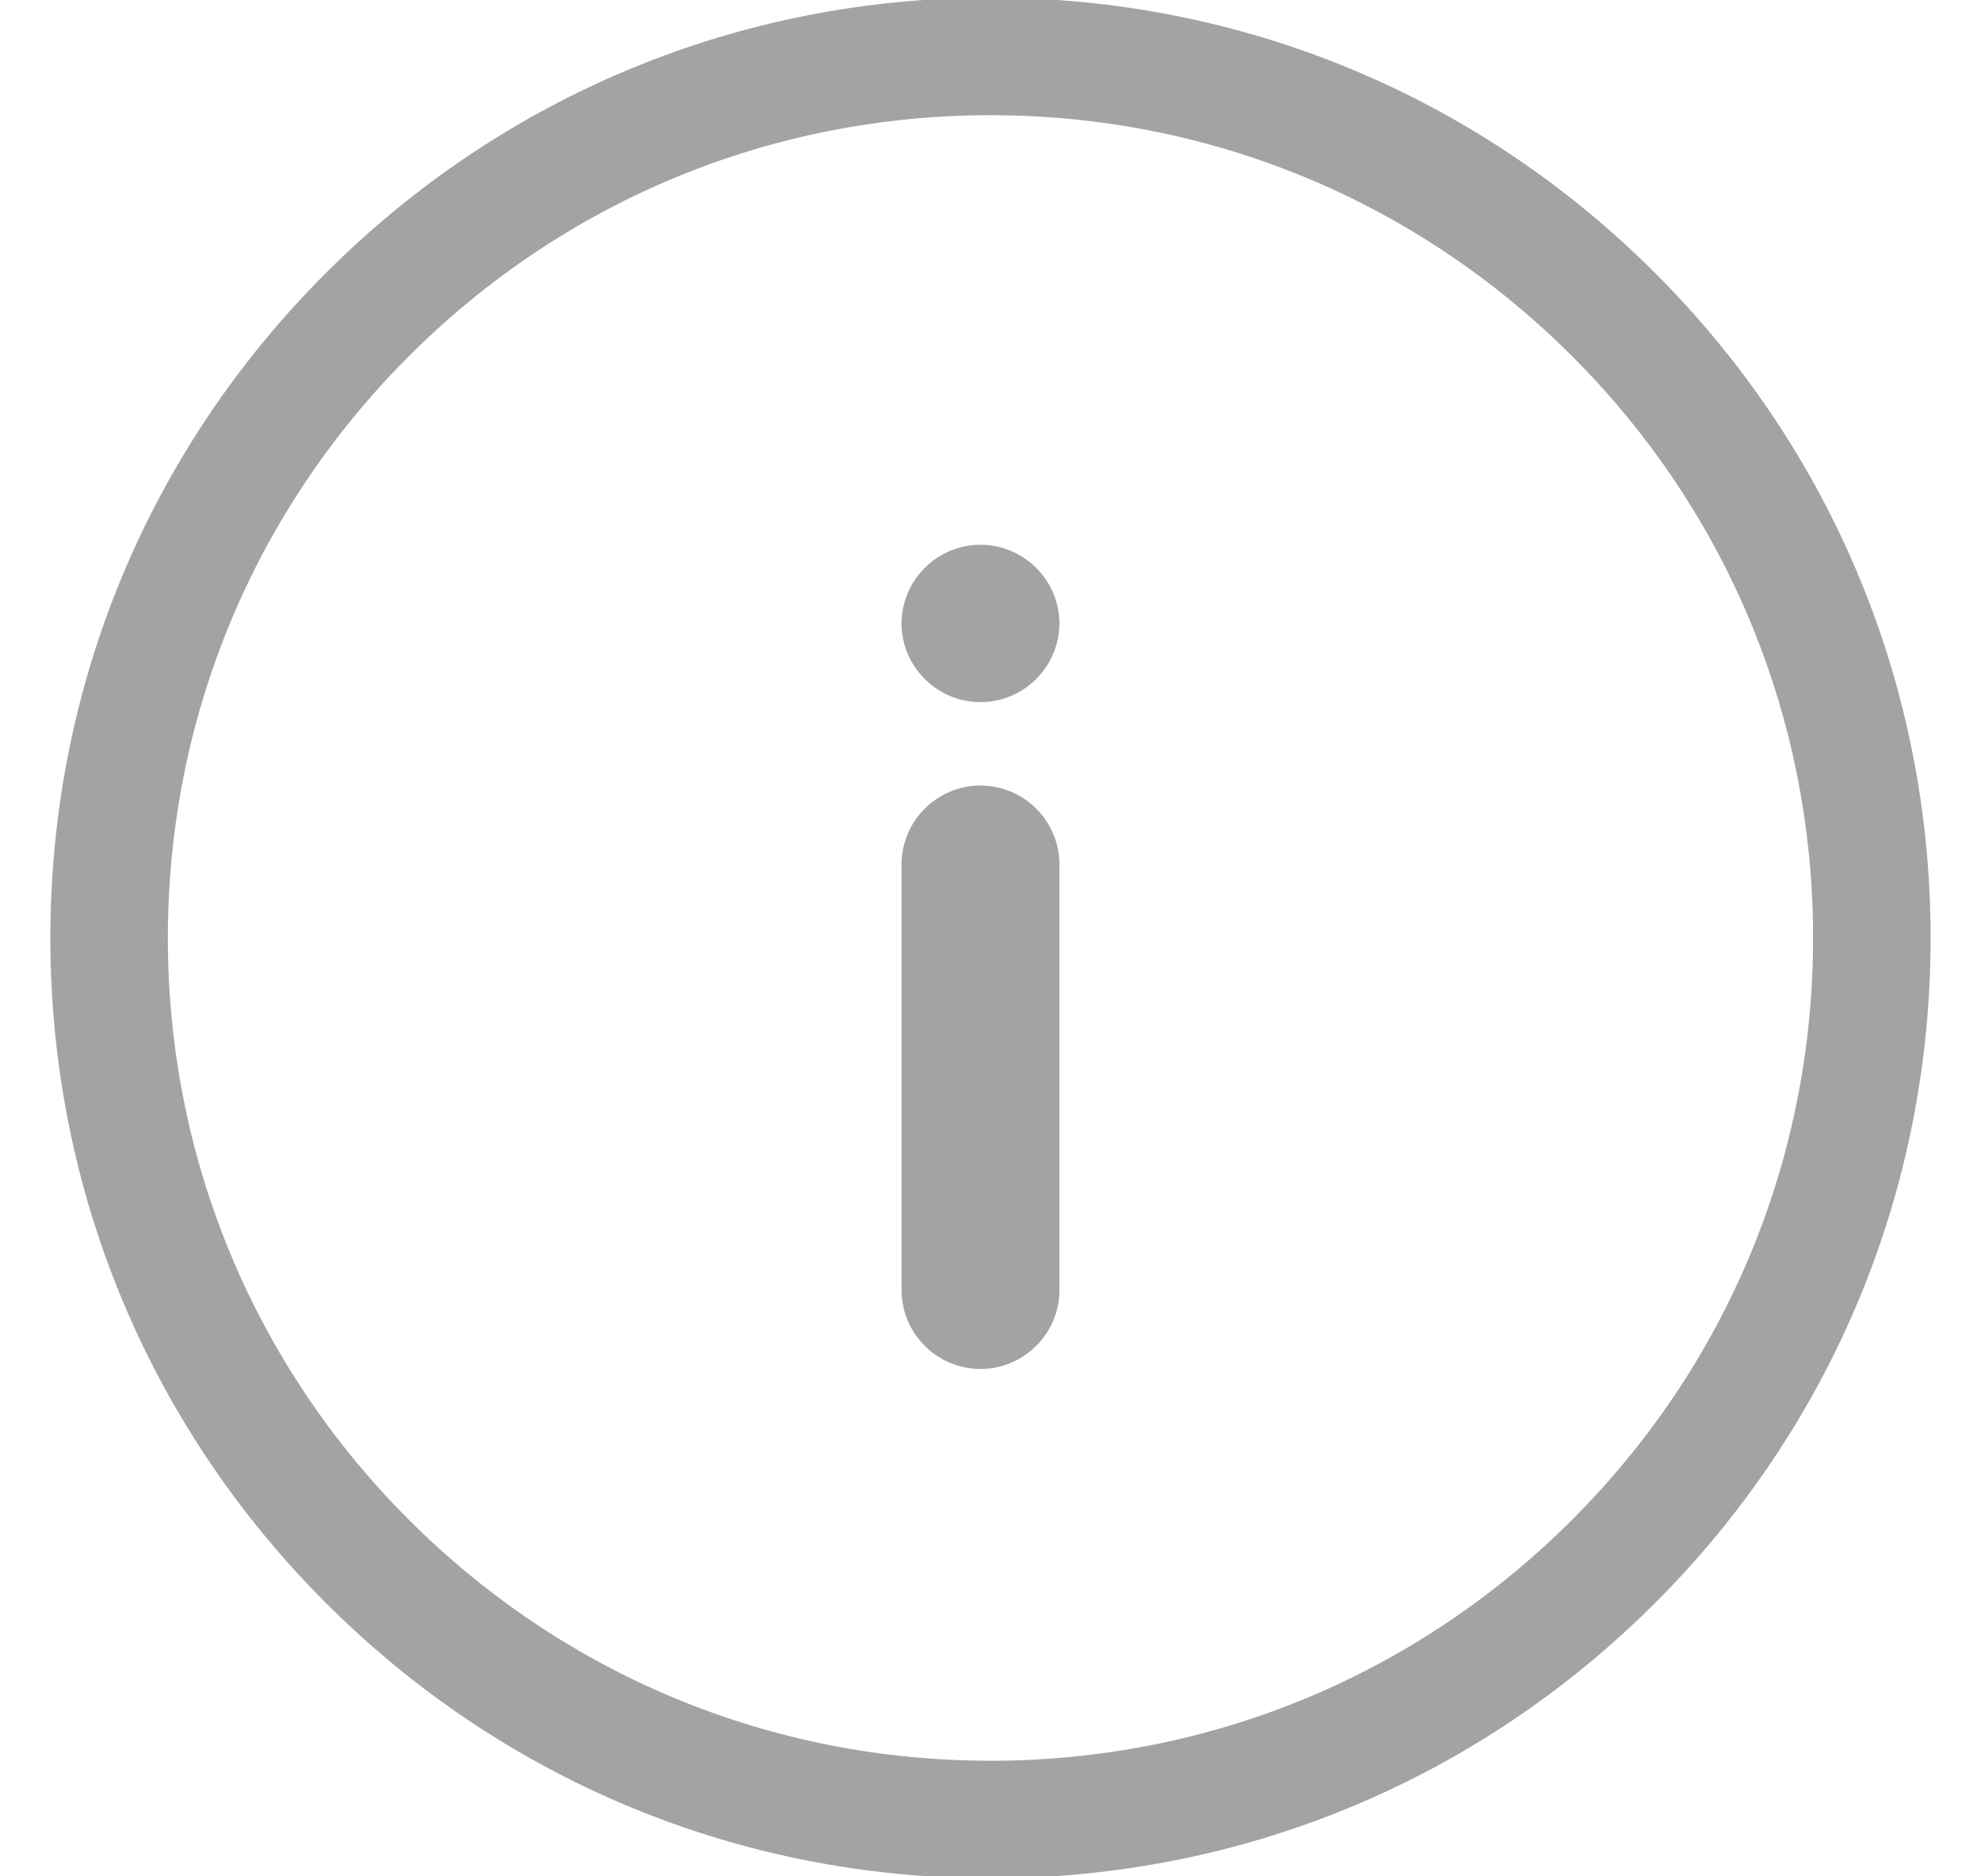
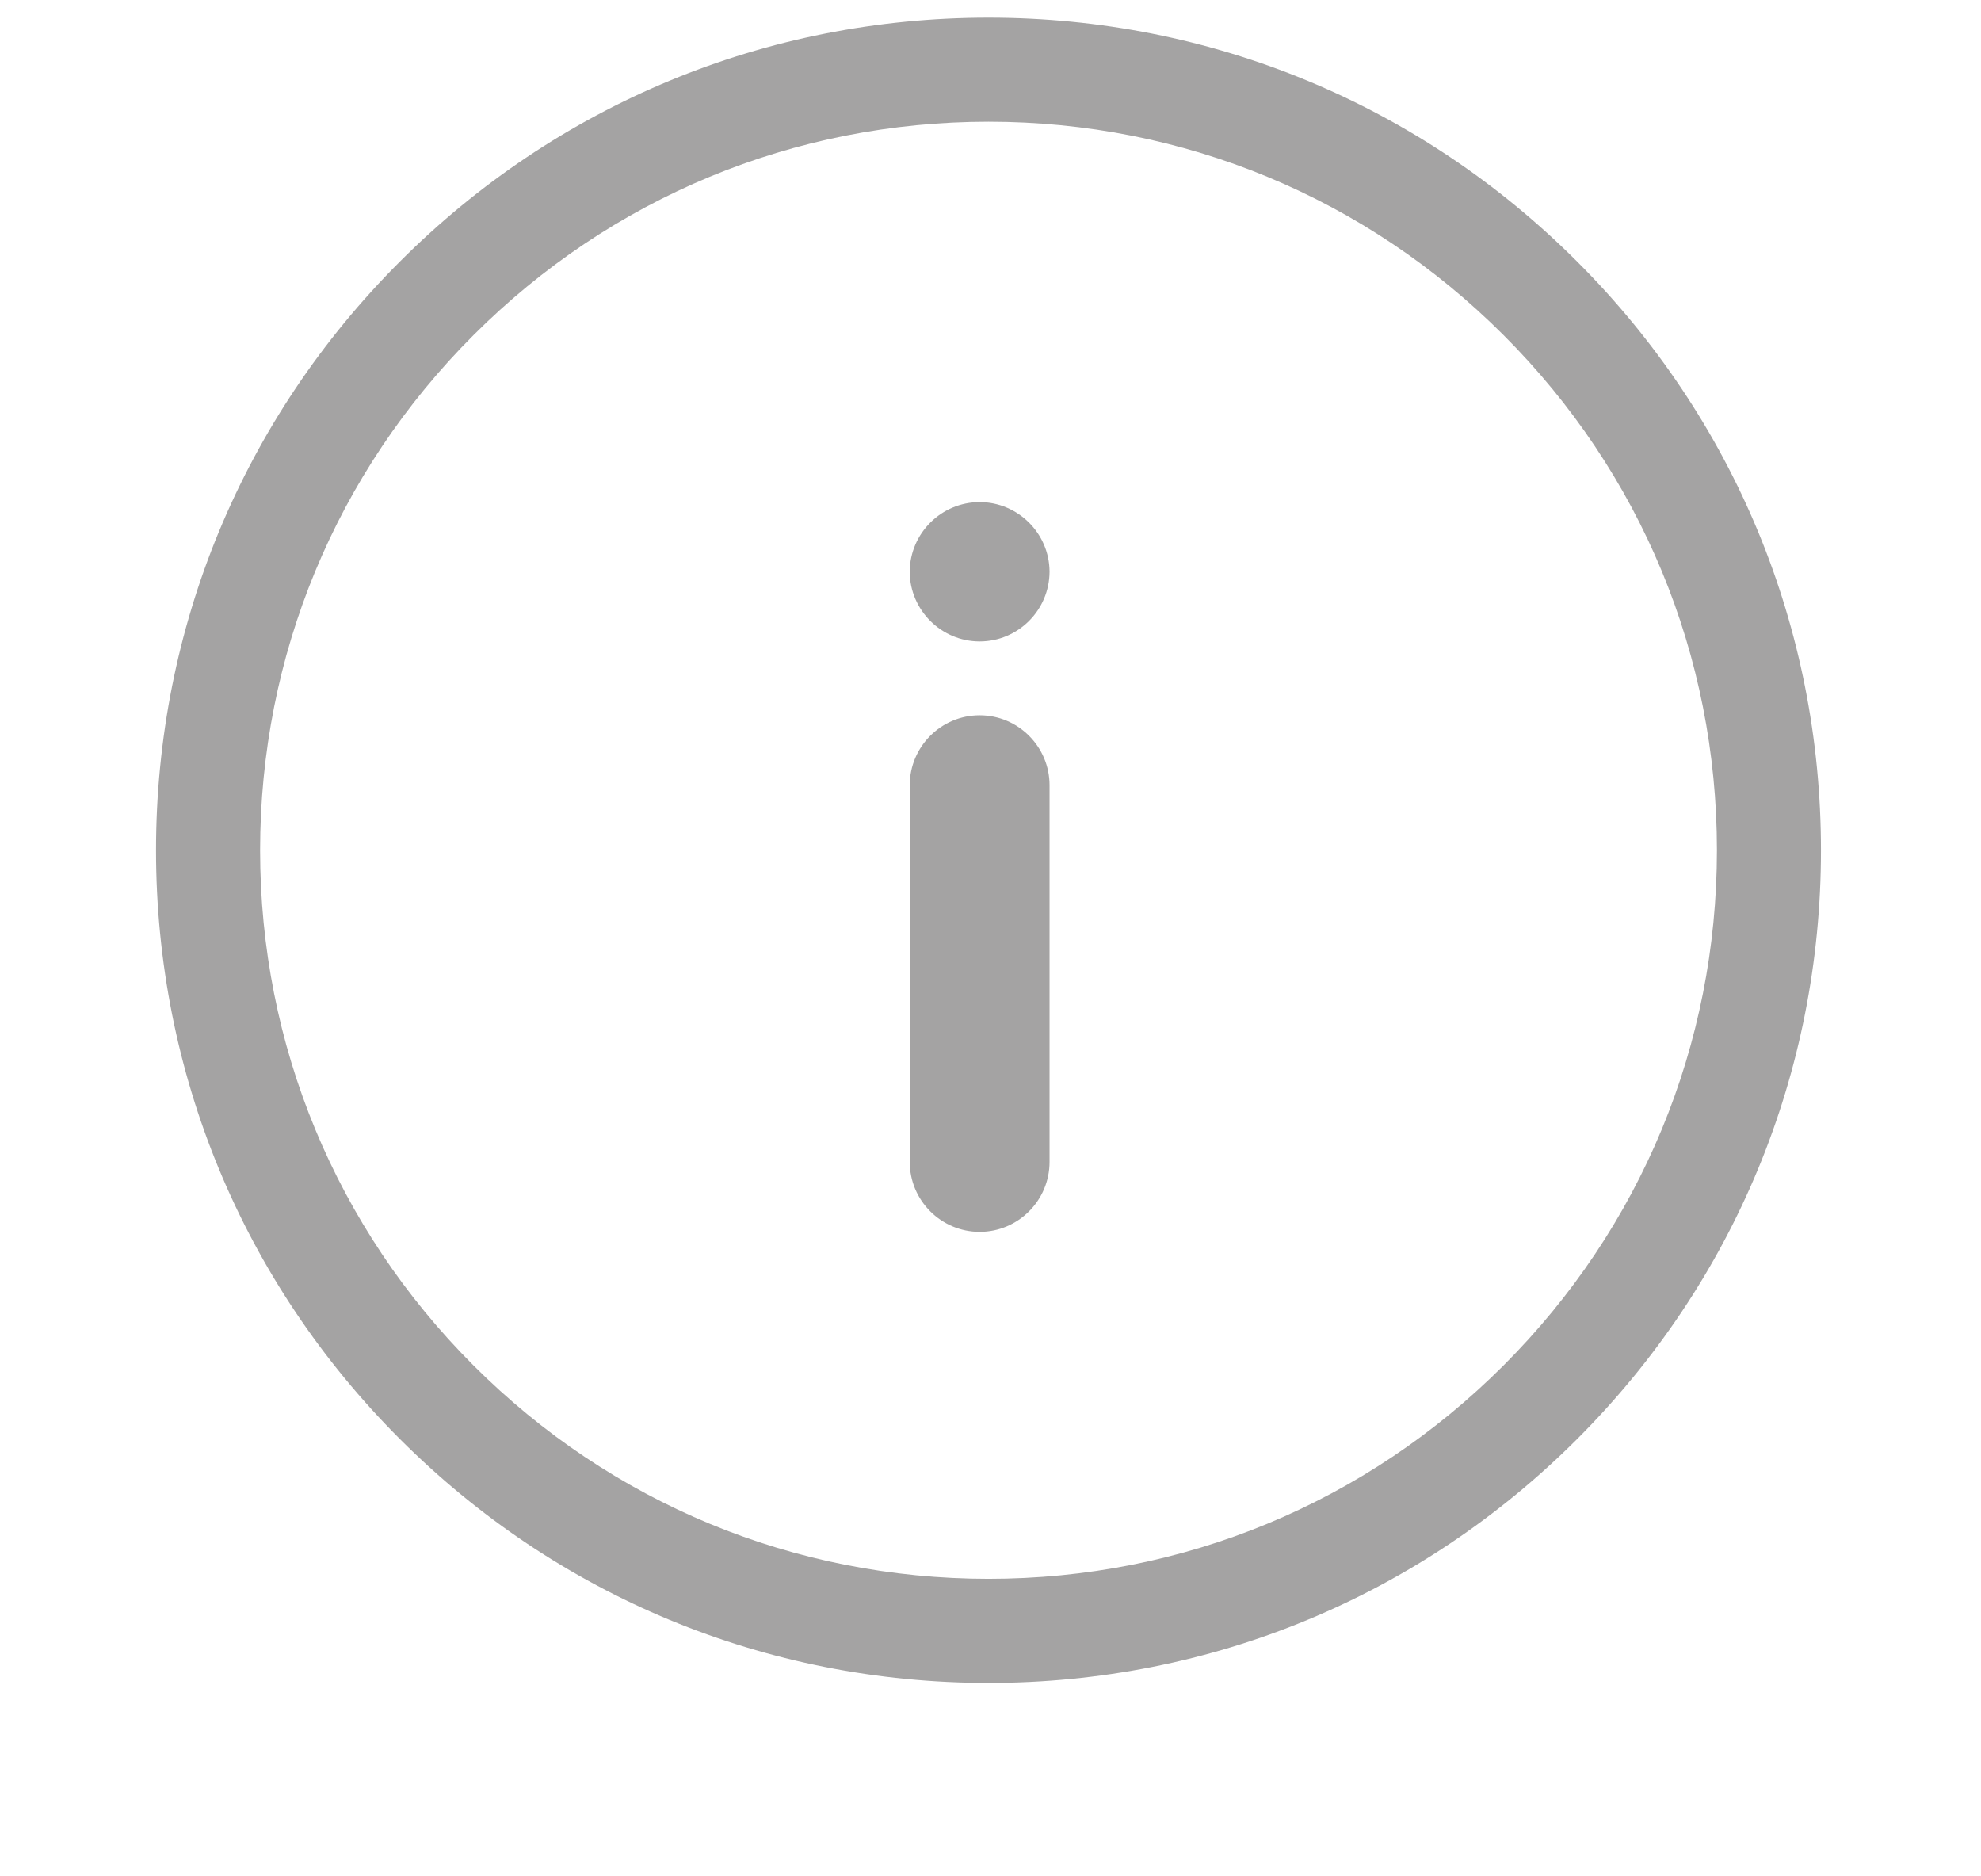
<svg xmlns="http://www.w3.org/2000/svg" version="1.1" id="Isolation_Mode" x="0px" y="0px" width="60.854px" height="57.615px" viewBox="0 0 60.854 57.615" enable-background="new 0 0 60.854 57.615" xml:space="preserve">
  <g>
-     <path fill="#A4A3A3" d="M50.847,8.389c-5.455-5.456-12.707-8.461-20.42-8.461c-7.714,0-14.965,3.005-20.42,8.461   c-5.456,5.453-8.46,12.705-8.46,20.419s3.005,14.966,8.46,20.419c5.455,5.456,12.706,8.461,20.42,8.461   c7.713,0,14.965-3.005,20.42-8.461c5.455-5.453,8.459-12.705,8.459-20.419S56.302,13.842,50.847,8.389z M48.294,46.675   c-4.773,4.773-11.117,7.402-17.867,7.402c-6.75,0-13.094-2.629-17.868-7.402c-4.773-4.772-7.403-11.118-7.403-17.867   S7.786,15.713,12.56,10.94c4.773-4.773,11.118-7.402,17.867-7.402c6.75,0,13.094,2.629,17.867,7.402   c4.773,4.772,7.402,11.118,7.402,17.867S53.068,41.902,48.294,46.675z M30.119,24.126c-1.337,0-2.425,1.089-2.425,2.426v13.066   c0,1.337,1.088,2.426,2.425,2.426c1.338,0,2.426-1.089,2.426-2.426V26.552C32.544,25.215,31.457,24.126,30.119,24.126z    M30.119,21.564c1.332,0,2.42-1.084,2.426-2.419v-0.007c-0.01-1.328-1.098-2.407-2.426-2.407c-1.327,0-2.413,1.076-2.426,2.407   v0.019C27.703,20.484,28.79,21.564,30.119,21.564z" />
+     <path fill="#A4A3A3" d="M48.448,8.034c-4.83-4.831-11.252-7.492-18.082-7.492c-6.831,0-13.251,2.661-18.082,7.492   c-4.831,4.828-7.491,11.25-7.491,18.081s2.661,13.253,7.491,18.081c4.831,4.83,11.251,7.492,18.082,7.492   c6.83,0,13.251-2.662,18.082-7.492c4.83-4.828,7.49-11.25,7.49-18.081S53.279,12.862,48.448,8.034z M46.187,41.936   c-4.227,4.227-9.844,6.553-15.82,6.553c-5.977,0-11.594-2.326-15.822-6.553C10.319,37.709,7.99,32.09,7.99,26.114   c0-5.976,2.329-11.595,6.556-15.822c4.227-4.226,9.845-6.554,15.821-6.554s11.593,2.328,15.82,6.554   c4.227,4.226,6.555,9.845,6.555,15.821C52.741,32.09,50.415,37.707,46.187,41.936z M30.094,21.968   c-1.184,0-2.148,0.964-2.148,2.148v11.569c0,1.184,0.964,2.148,2.148,2.148c1.184,0,2.147-0.965,2.147-2.148V24.116   C32.241,22.933,31.279,21.968,30.094,21.968z M30.094,19.7c1.18,0,2.143-0.96,2.147-2.142v-0.006   c-0.008-1.176-0.973-2.131-2.147-2.131c-1.175,0-2.137,0.953-2.149,2.131v0.017C27.955,18.743,28.918,19.7,30.094,19.7z" />
  </g>
</svg>
